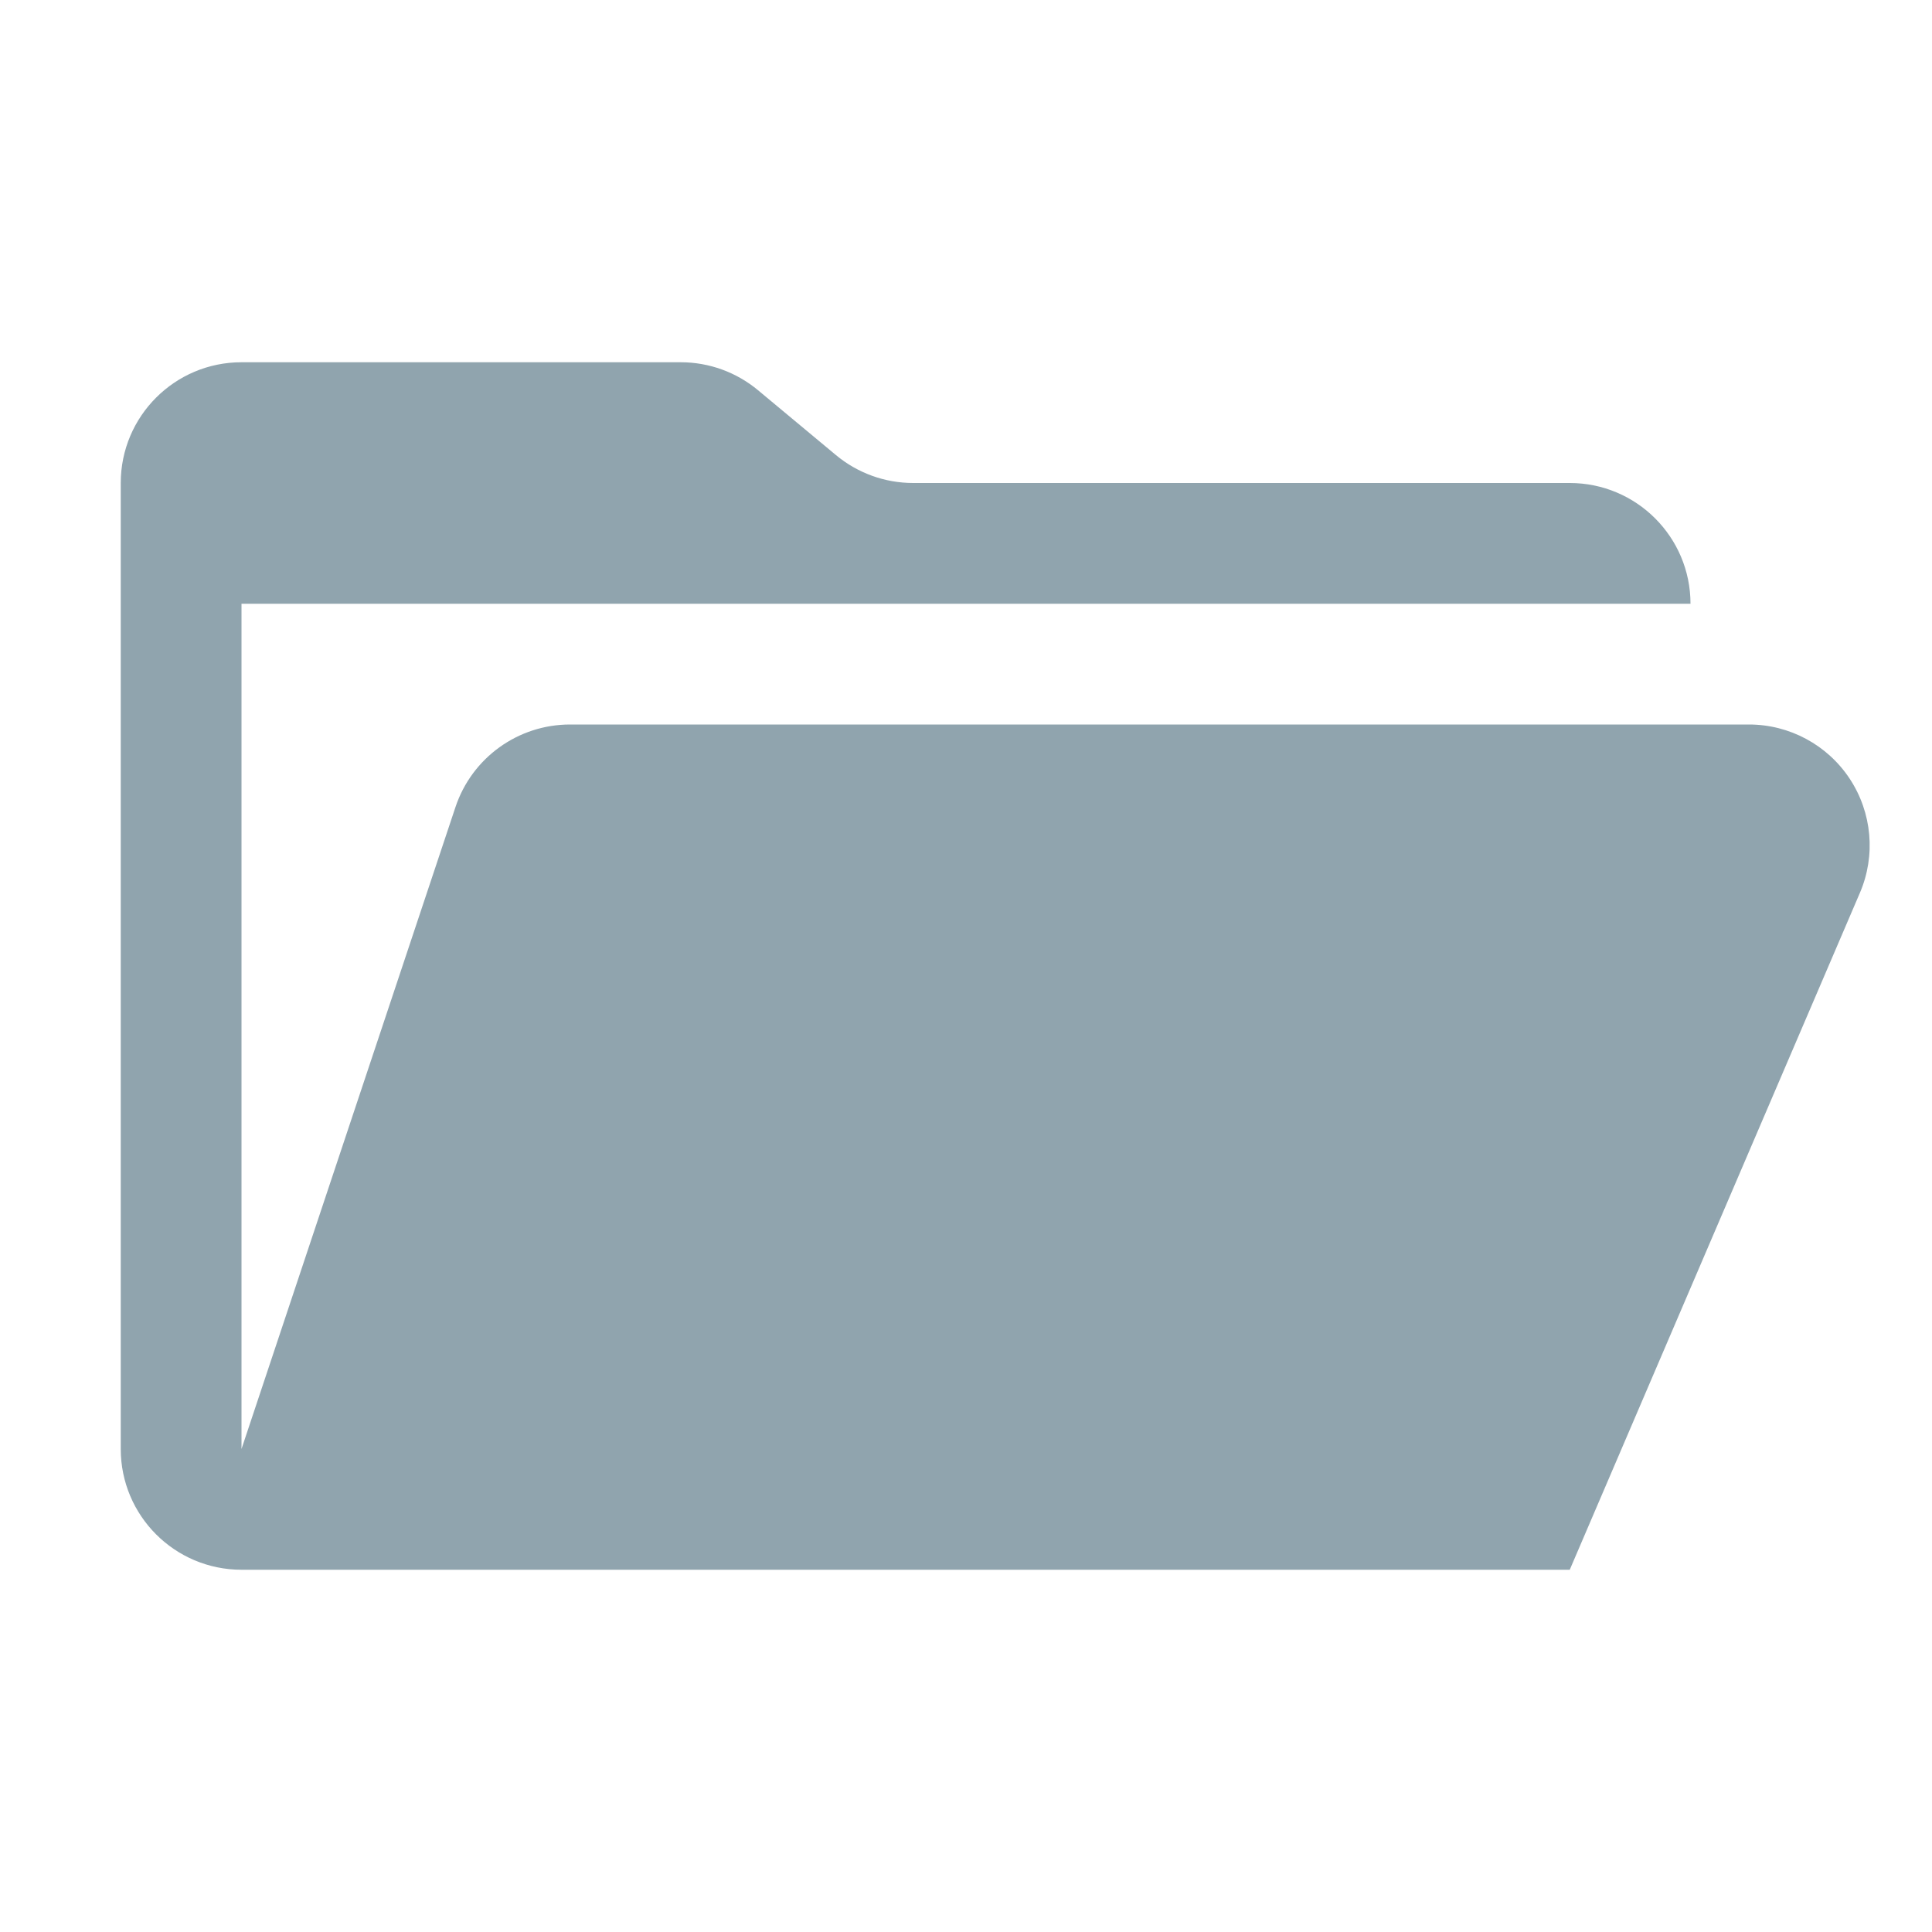
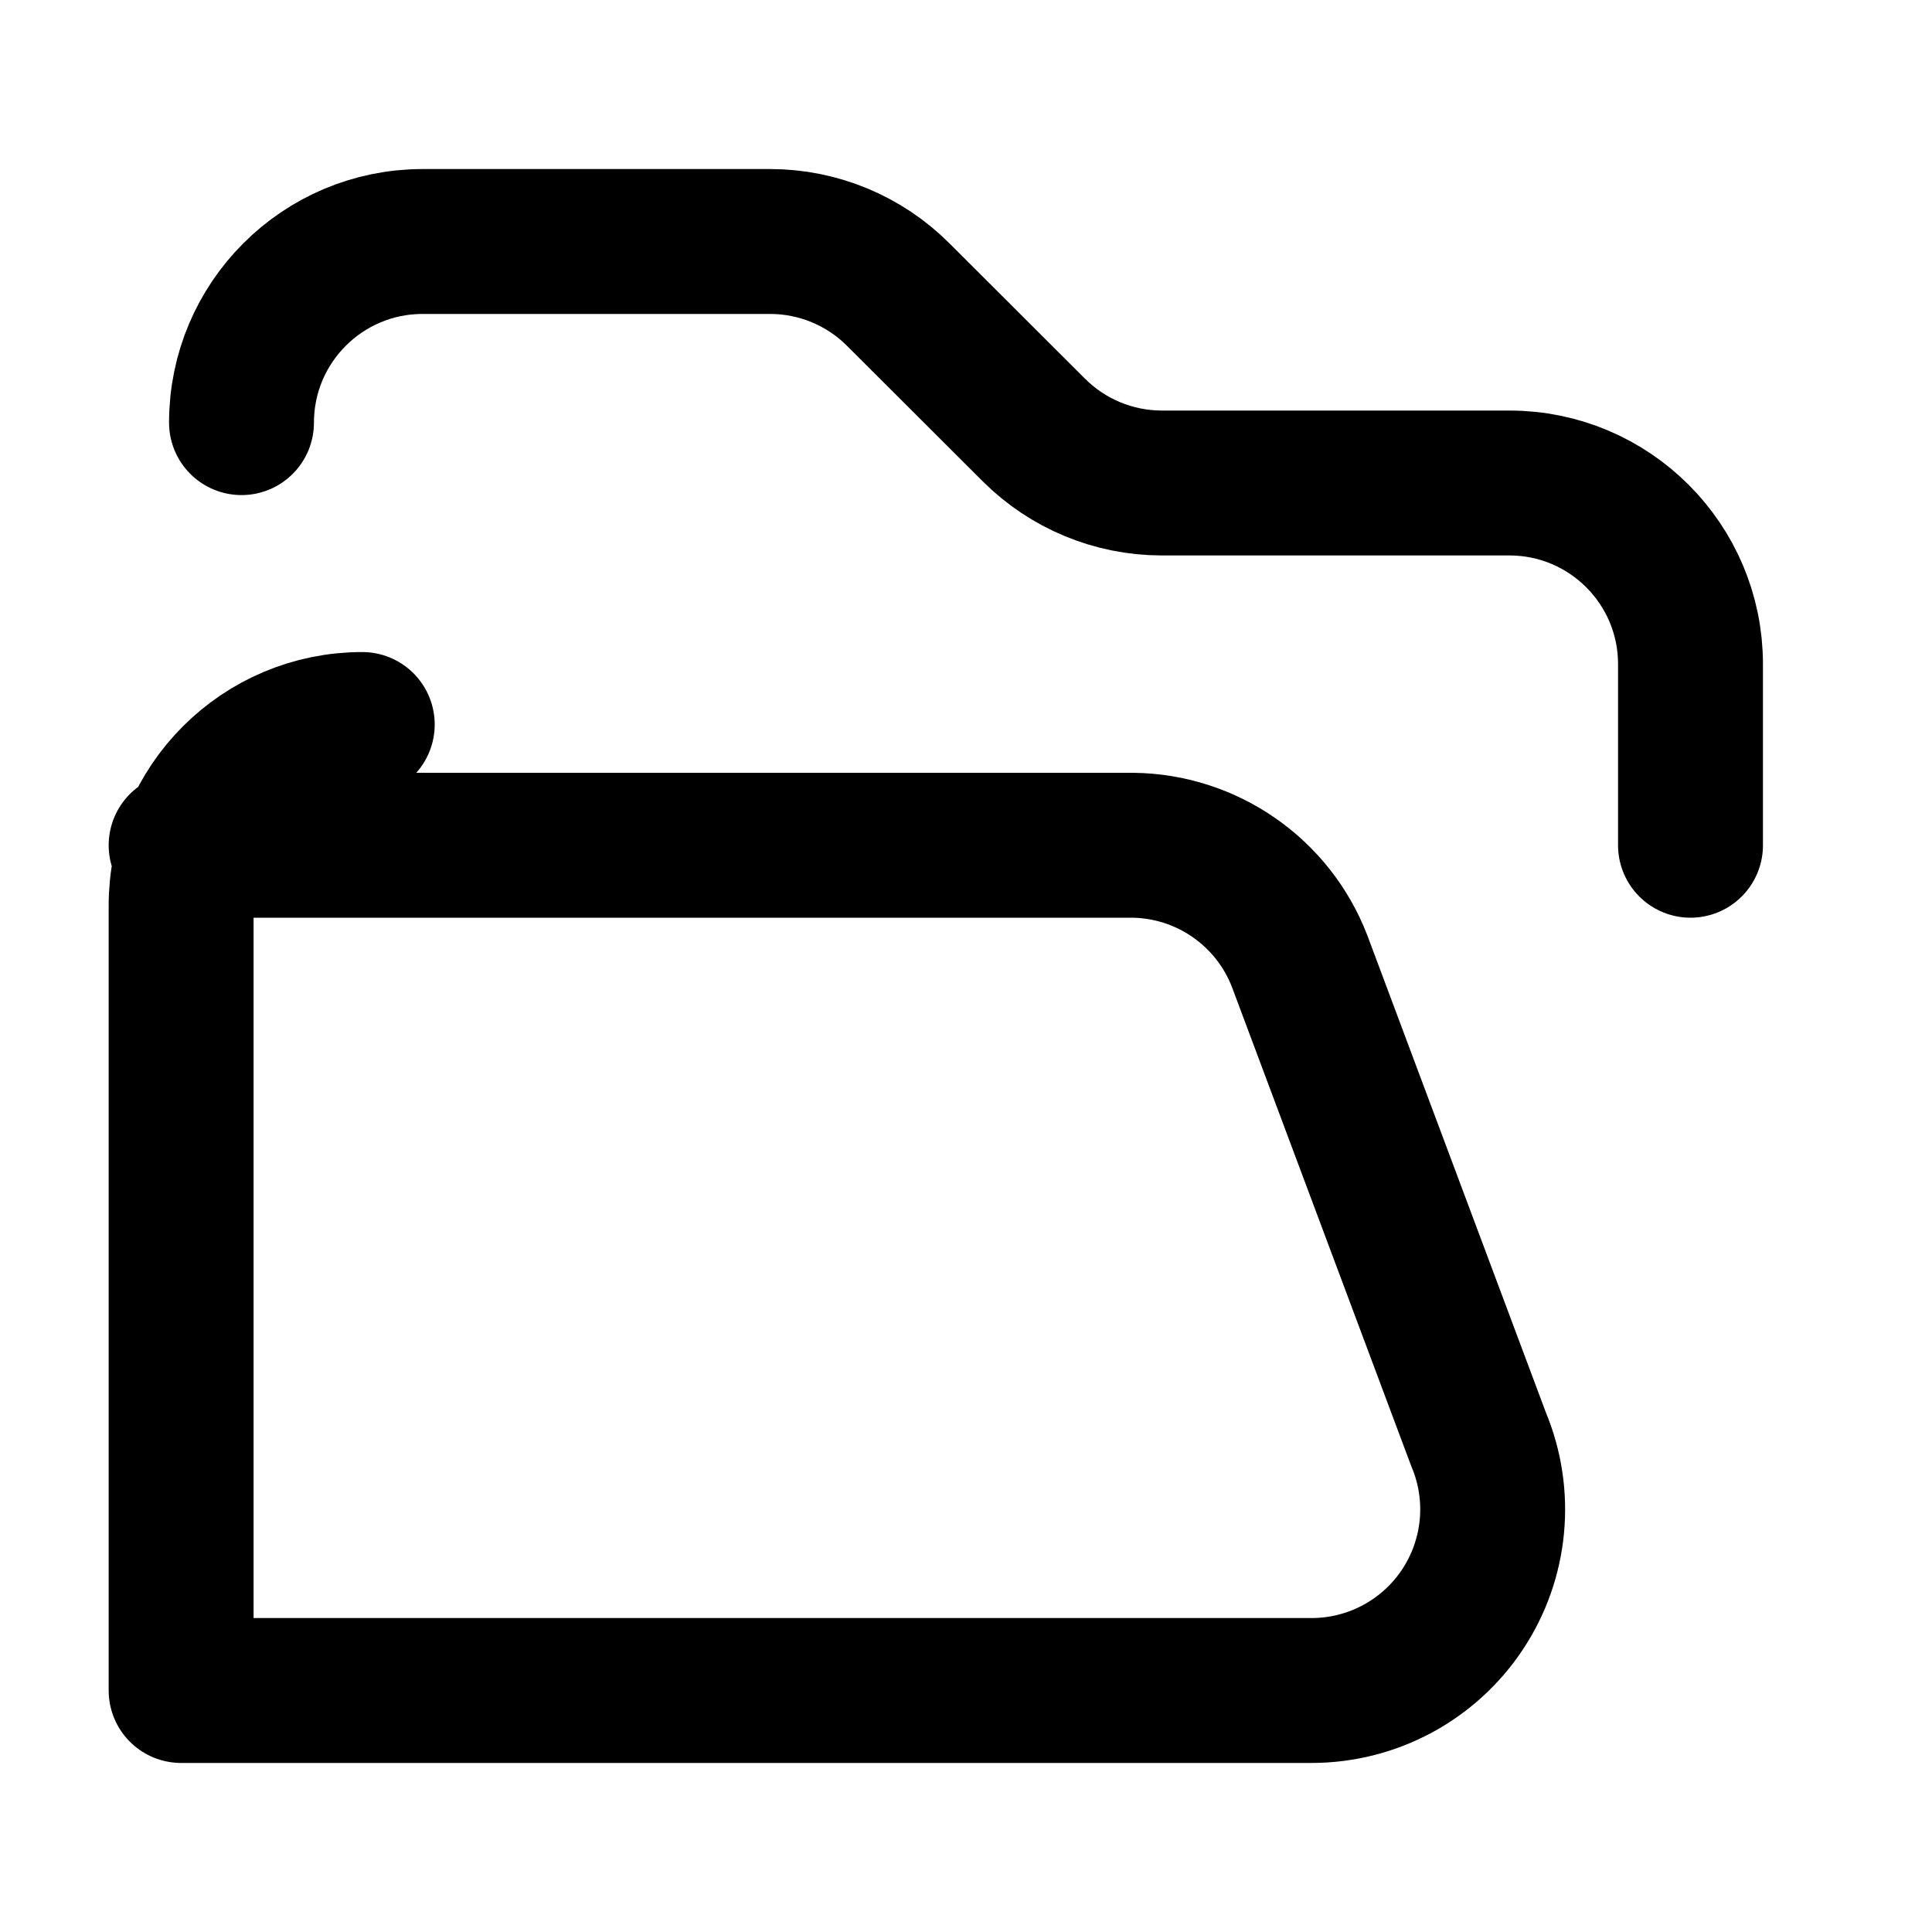
- <svg xmlns="http://www.w3.org/2000/svg" viewBox="0 0 16 16">
-   <path d="M14.483 6H4.721a1 1 0 0 0-.949.684L2 12V5h12a1 1 0 0 0-1-1H7.562a1 1 0 0 1-.64-.232l-.644-.536A1 1 0 0 0 5.638 3H2a1 1 0 0 0-1 1v8a1 1 0 0 0 1 1h11l2.403-5.606A1 1 0 0 0 14.483 6" fill="#90a4ae" />
+ <svg xmlns="http://www.w3.org/2000/svg" viewBox="0 0 16 16" fill="none" stroke="currentColor" stroke-width="1.2" stroke-linecap="round" stroke-linejoin="round">
+   <path d="M2 3.5A1.5 1.5 0 0 1 3.5 2h2.879a1.5 1.5 0 0 1 1.06.44l1.122 1.12A1.5 1.5 0 0 0 9.62 4H12.5A1.5 1.5 0 0 1 14 5.5v1.5" />
+   <path d="M1.5 7h7.879a1.5 1.5 0 0 1 1.384.96l1.482 3.96A1.5 1.5 0 0 1 10.862 14H1.5a0 0 0 0 1 0 0V7.5A1.5 1.5 0 0 1 3 6" />
</svg>
